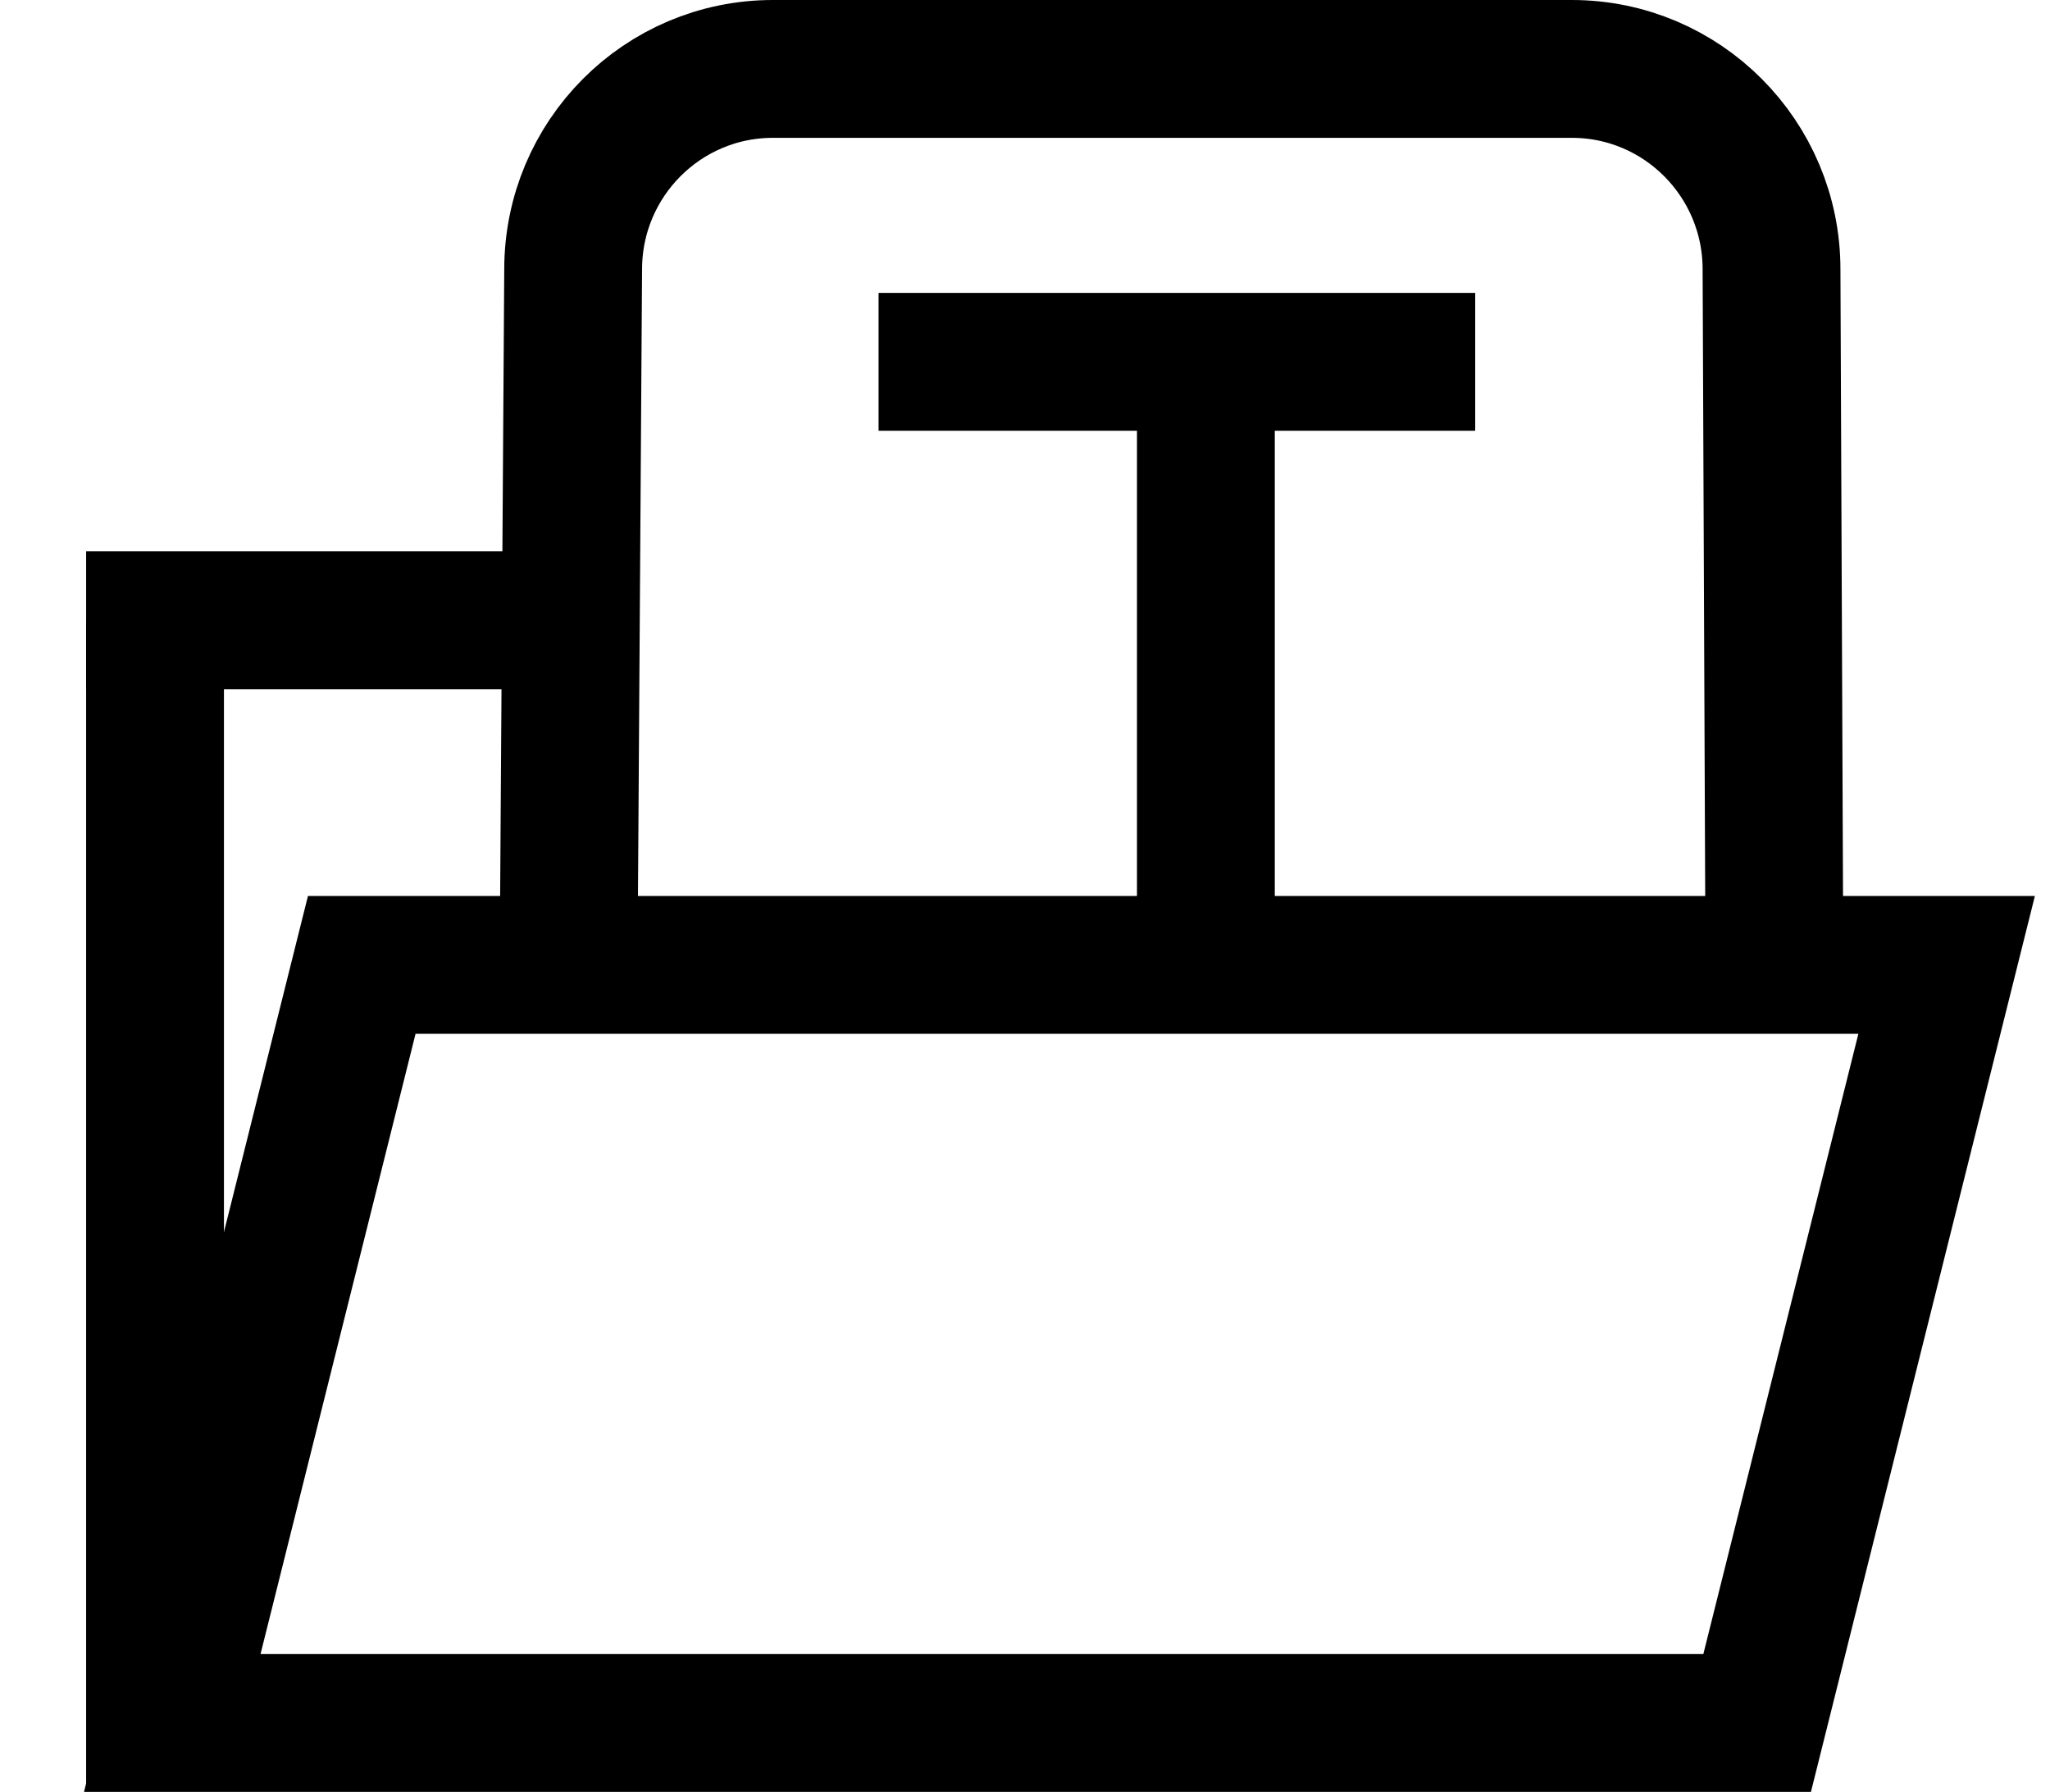
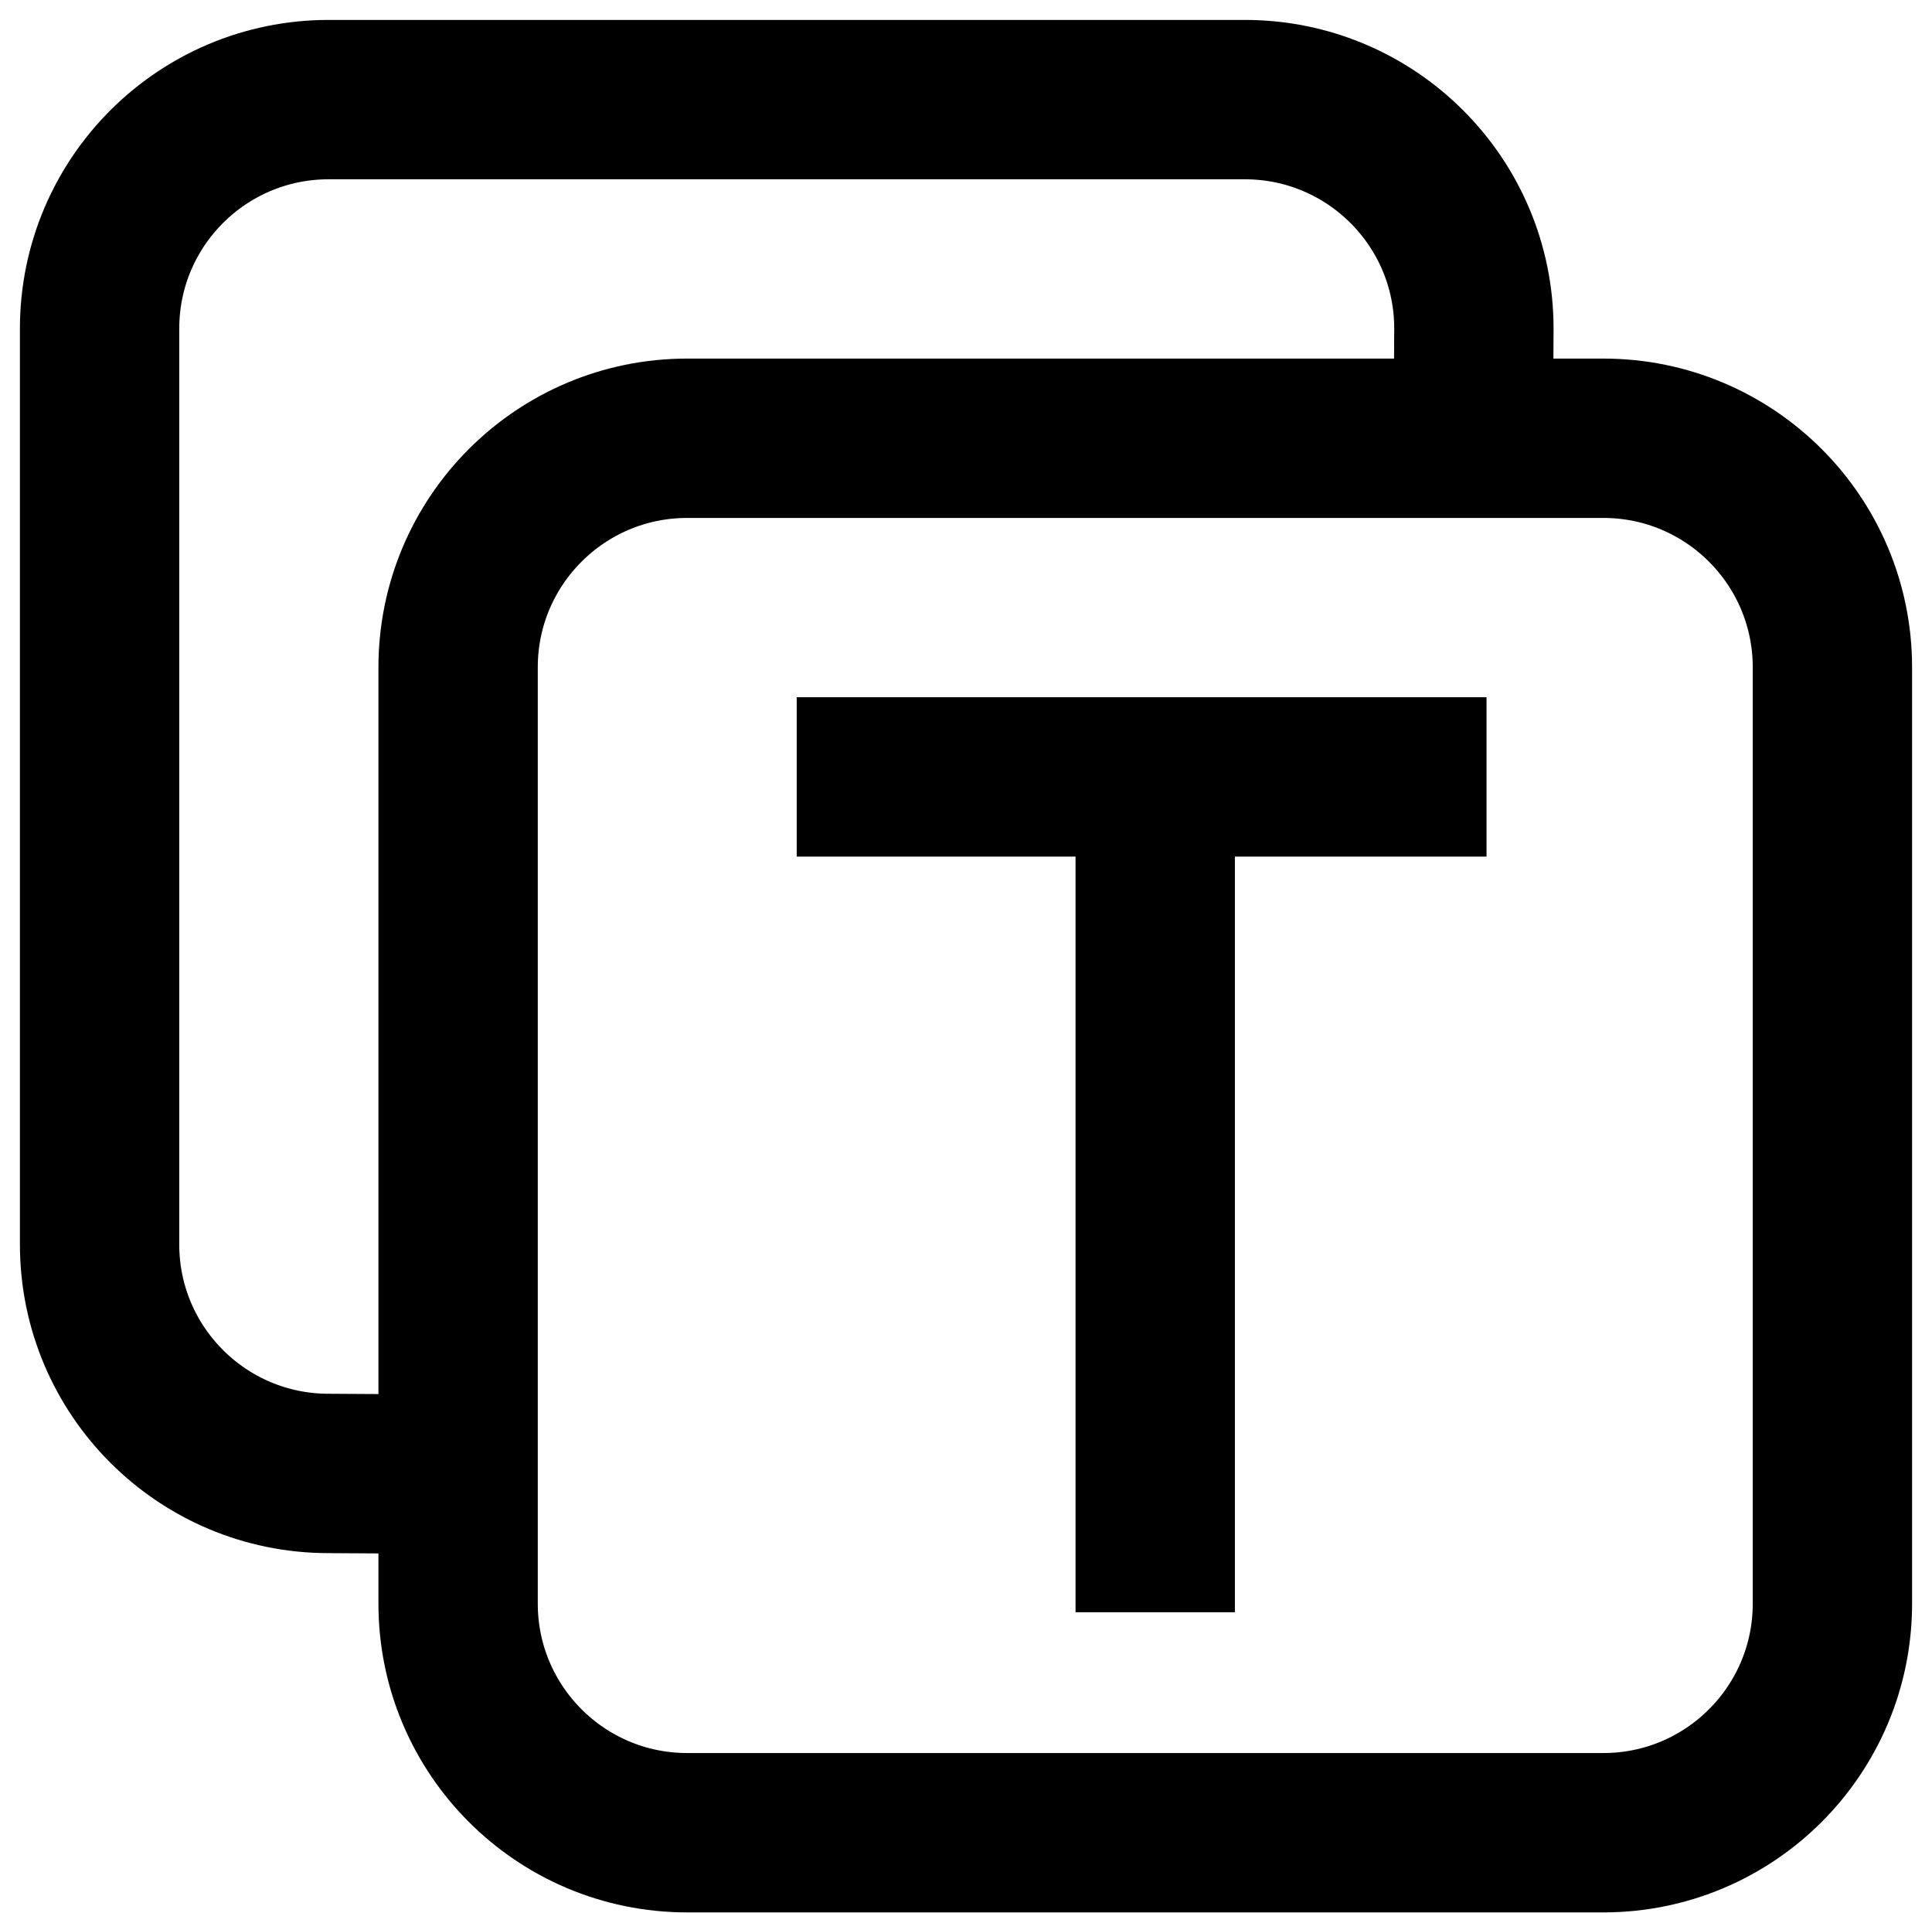
- <svg xmlns="http://www.w3.org/2000/svg" width="119" height="104" overflow="hidden">
+ <svg xmlns="http://www.w3.org/2000/svg" width="97" height="96" overflow="hidden">
  <defs>
    <clipPath id="clip0">
-       <rect x="581" y="602" width="119" height="104" />
+       <rect x="850" y="507" width="97" height="96" />
    </clipPath>
  </defs>
-   <g clip-path="url(#clip0)" transform="translate(-581 -602)">
-     <path d="M614 659C614.09 645.211 614.18 631.422 614.271 617.633 614.271 611.208 619.462 606 625.865 606L672.241 606C678.645 606 683.835 611.208 683.835 617.633 683.89 630.976 683.945 644.319 684 657.662" stroke="#000000" stroke-width="8" stroke-miterlimit="8" fill="none" fill-rule="evenodd" />
-     <path d="M591 702 602 658 694 658 683 702Z" stroke="#000000" stroke-width="8" stroke-miterlimit="8" fill="none" fill-rule="evenodd" />
-     <path d="M0 0 0 67.865" stroke="#000000" stroke-width="8" stroke-miterlimit="8" fill="none" fill-rule="evenodd" transform="matrix(1 0 0 -1 590 705.864)" />
-     <path d="M0 0 24.881 0" stroke="#000000" stroke-width="8" stroke-miterlimit="8" fill="none" fill-rule="evenodd" transform="matrix(-1 0 0 1 610.881 638)" />
-     <path d="M632 623 666.634 623" stroke="#000000" stroke-width="8" stroke-miterlimit="8" fill="none" fill-rule="evenodd" />
-     <path d="M651 623 651 656.114" stroke="#000000" stroke-width="8" stroke-miterlimit="8" fill="none" fill-rule="evenodd" />
+   <g clip-path="url(#clip0)" transform="translate(-850 -507)">
+     <path d="M872.382 581 866.5 580.965C860.149 580.965 855 575.819 855 569.471L855 523.494C855 517.146 860.149 512 866.5 512L912.5 512C918.851 512 924 517.146 924 523.494L923.96 530.439" stroke="#000000" stroke-width="8" stroke-miterlimit="8" fill="none" fill-rule="evenodd" />
+     <path d="M873 540.5C873 534.149 878.149 529 884.5 529L930.5 529C936.851 529 942 534.149 942 540.5L942 587.5C942 593.851 936.851 599 930.5 599L884.5 599C878.149 599 873 593.851 873 587.5Z" stroke="#000000" stroke-width="8" stroke-miterlimit="8" fill="none" fill-rule="evenodd" />
+     <path d="M890 546 924.634 546" stroke="#000000" stroke-width="8" stroke-miterlimit="8" fill="none" fill-rule="evenodd" />
+     <path d="M908 545 908 587.932" stroke="#000000" stroke-width="8" stroke-miterlimit="8" fill="none" fill-rule="evenodd" />
  </g>
</svg>
